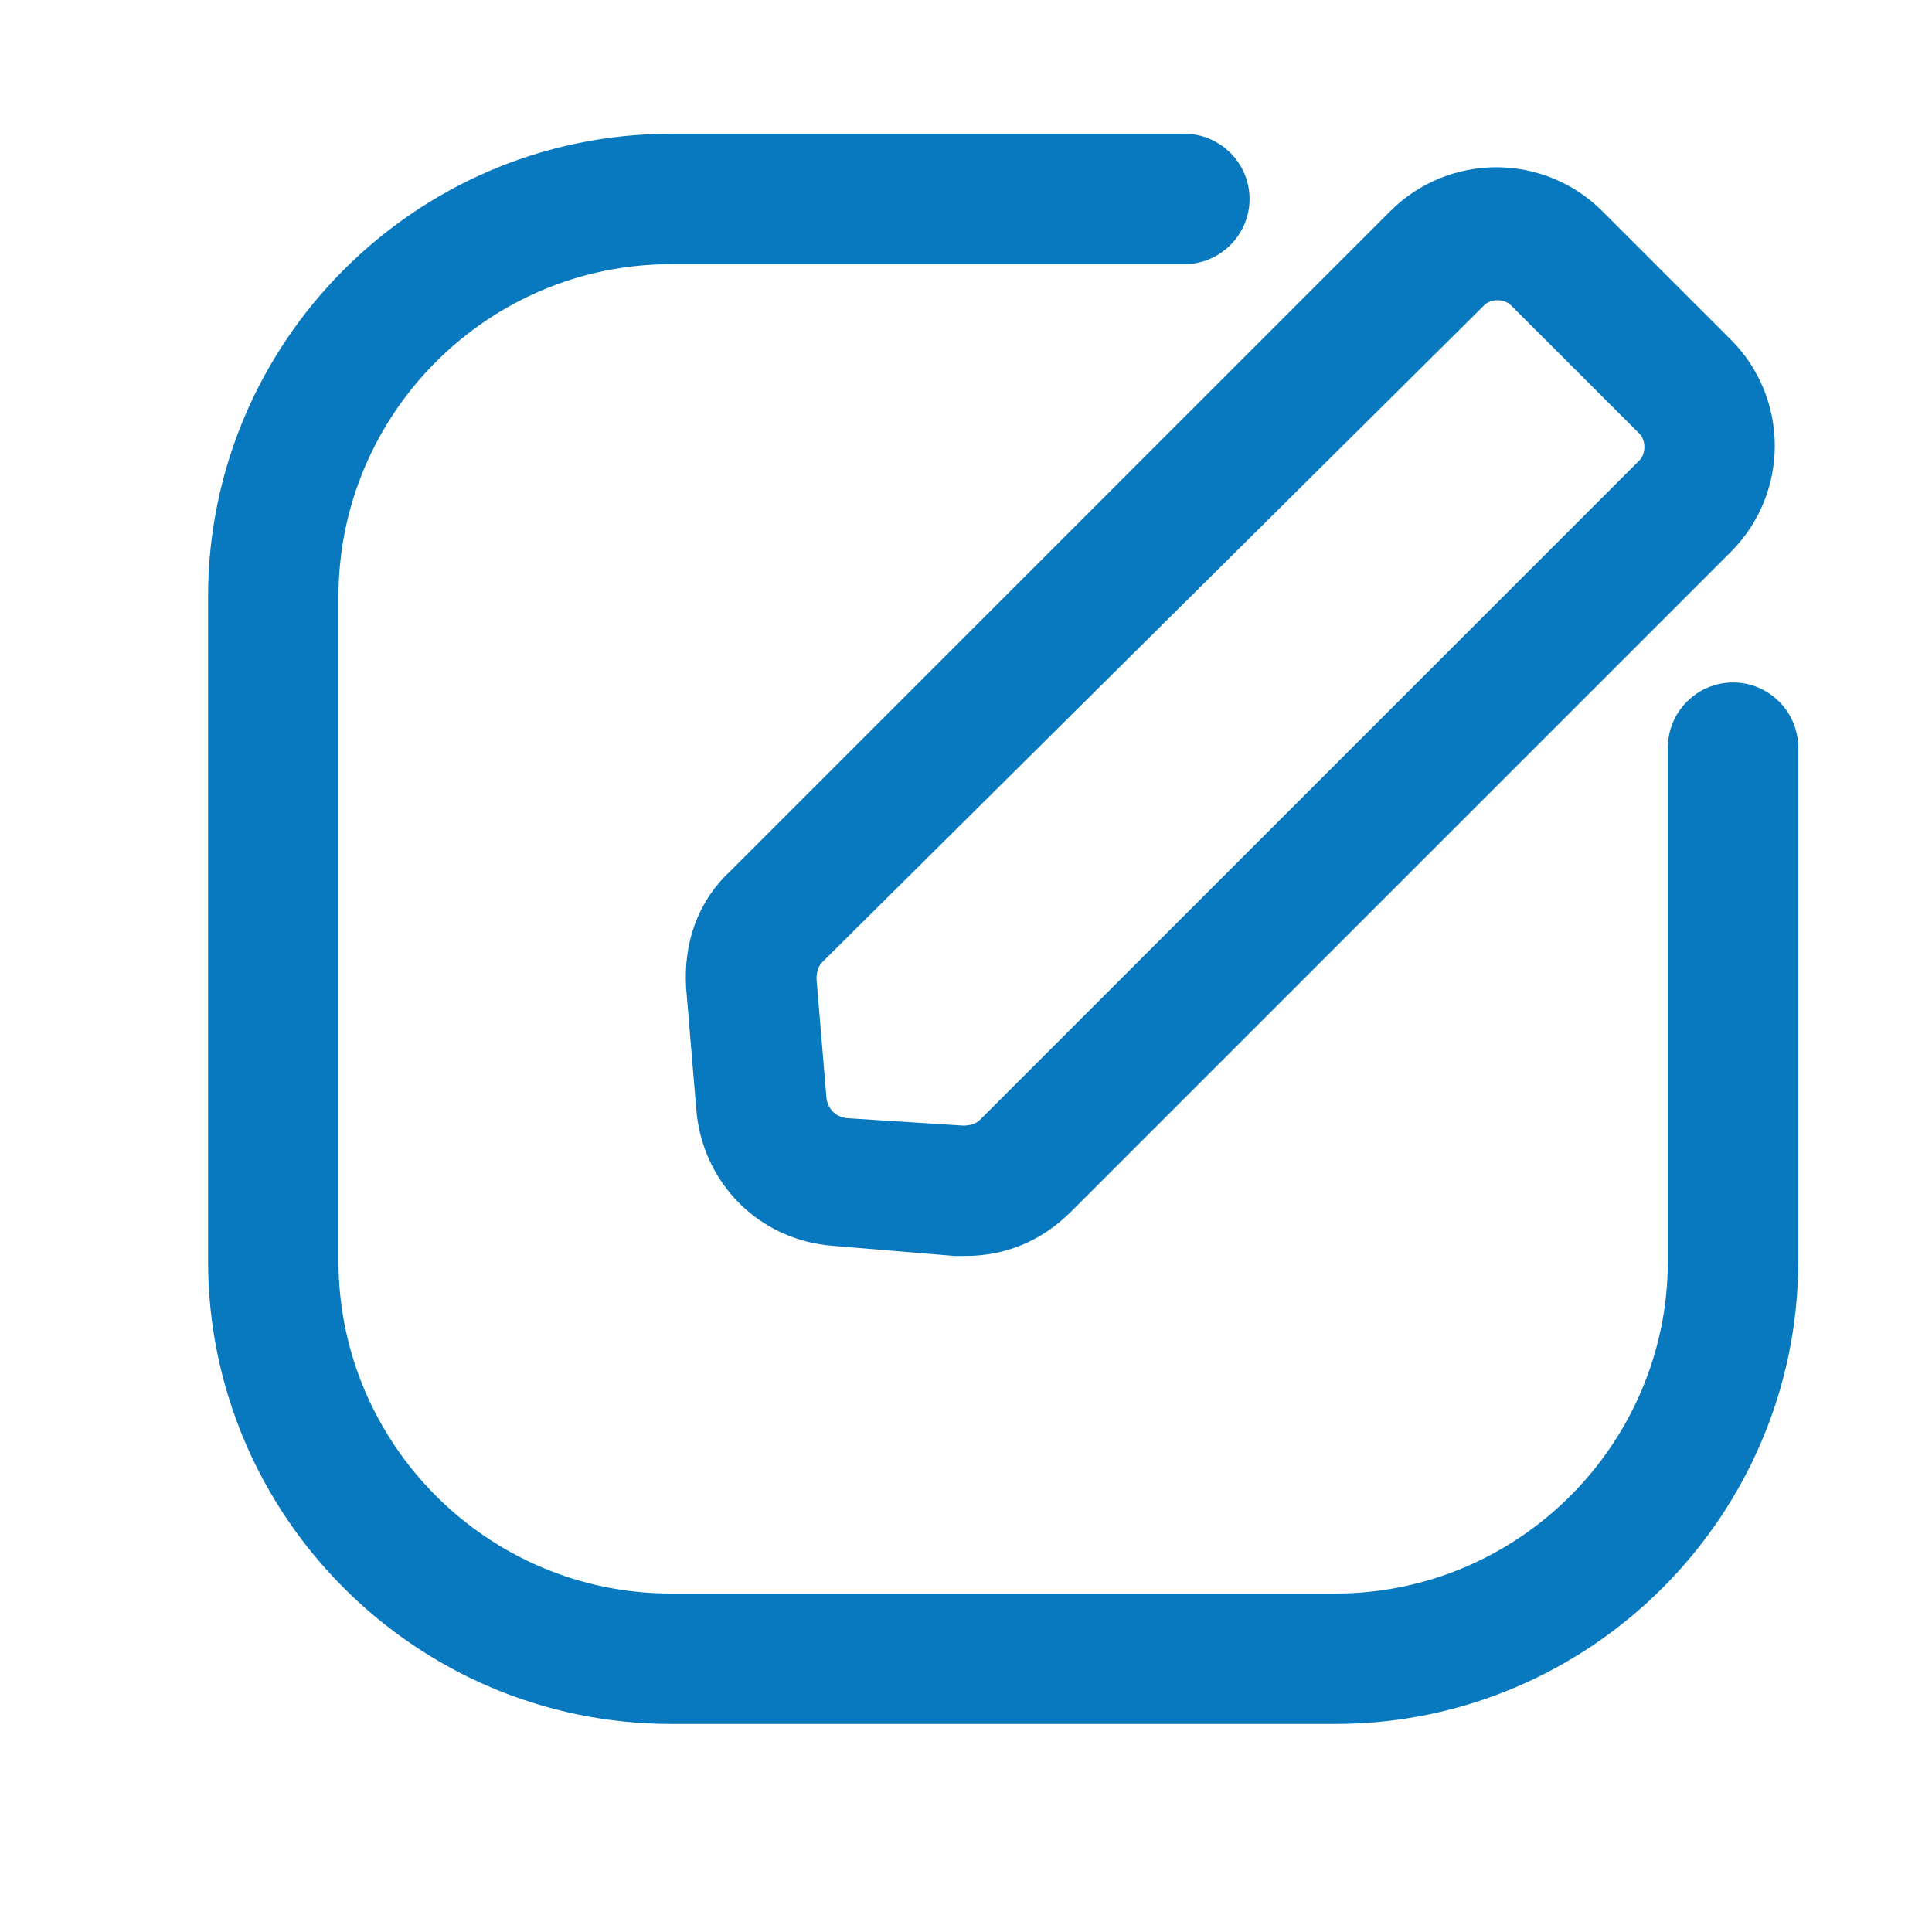
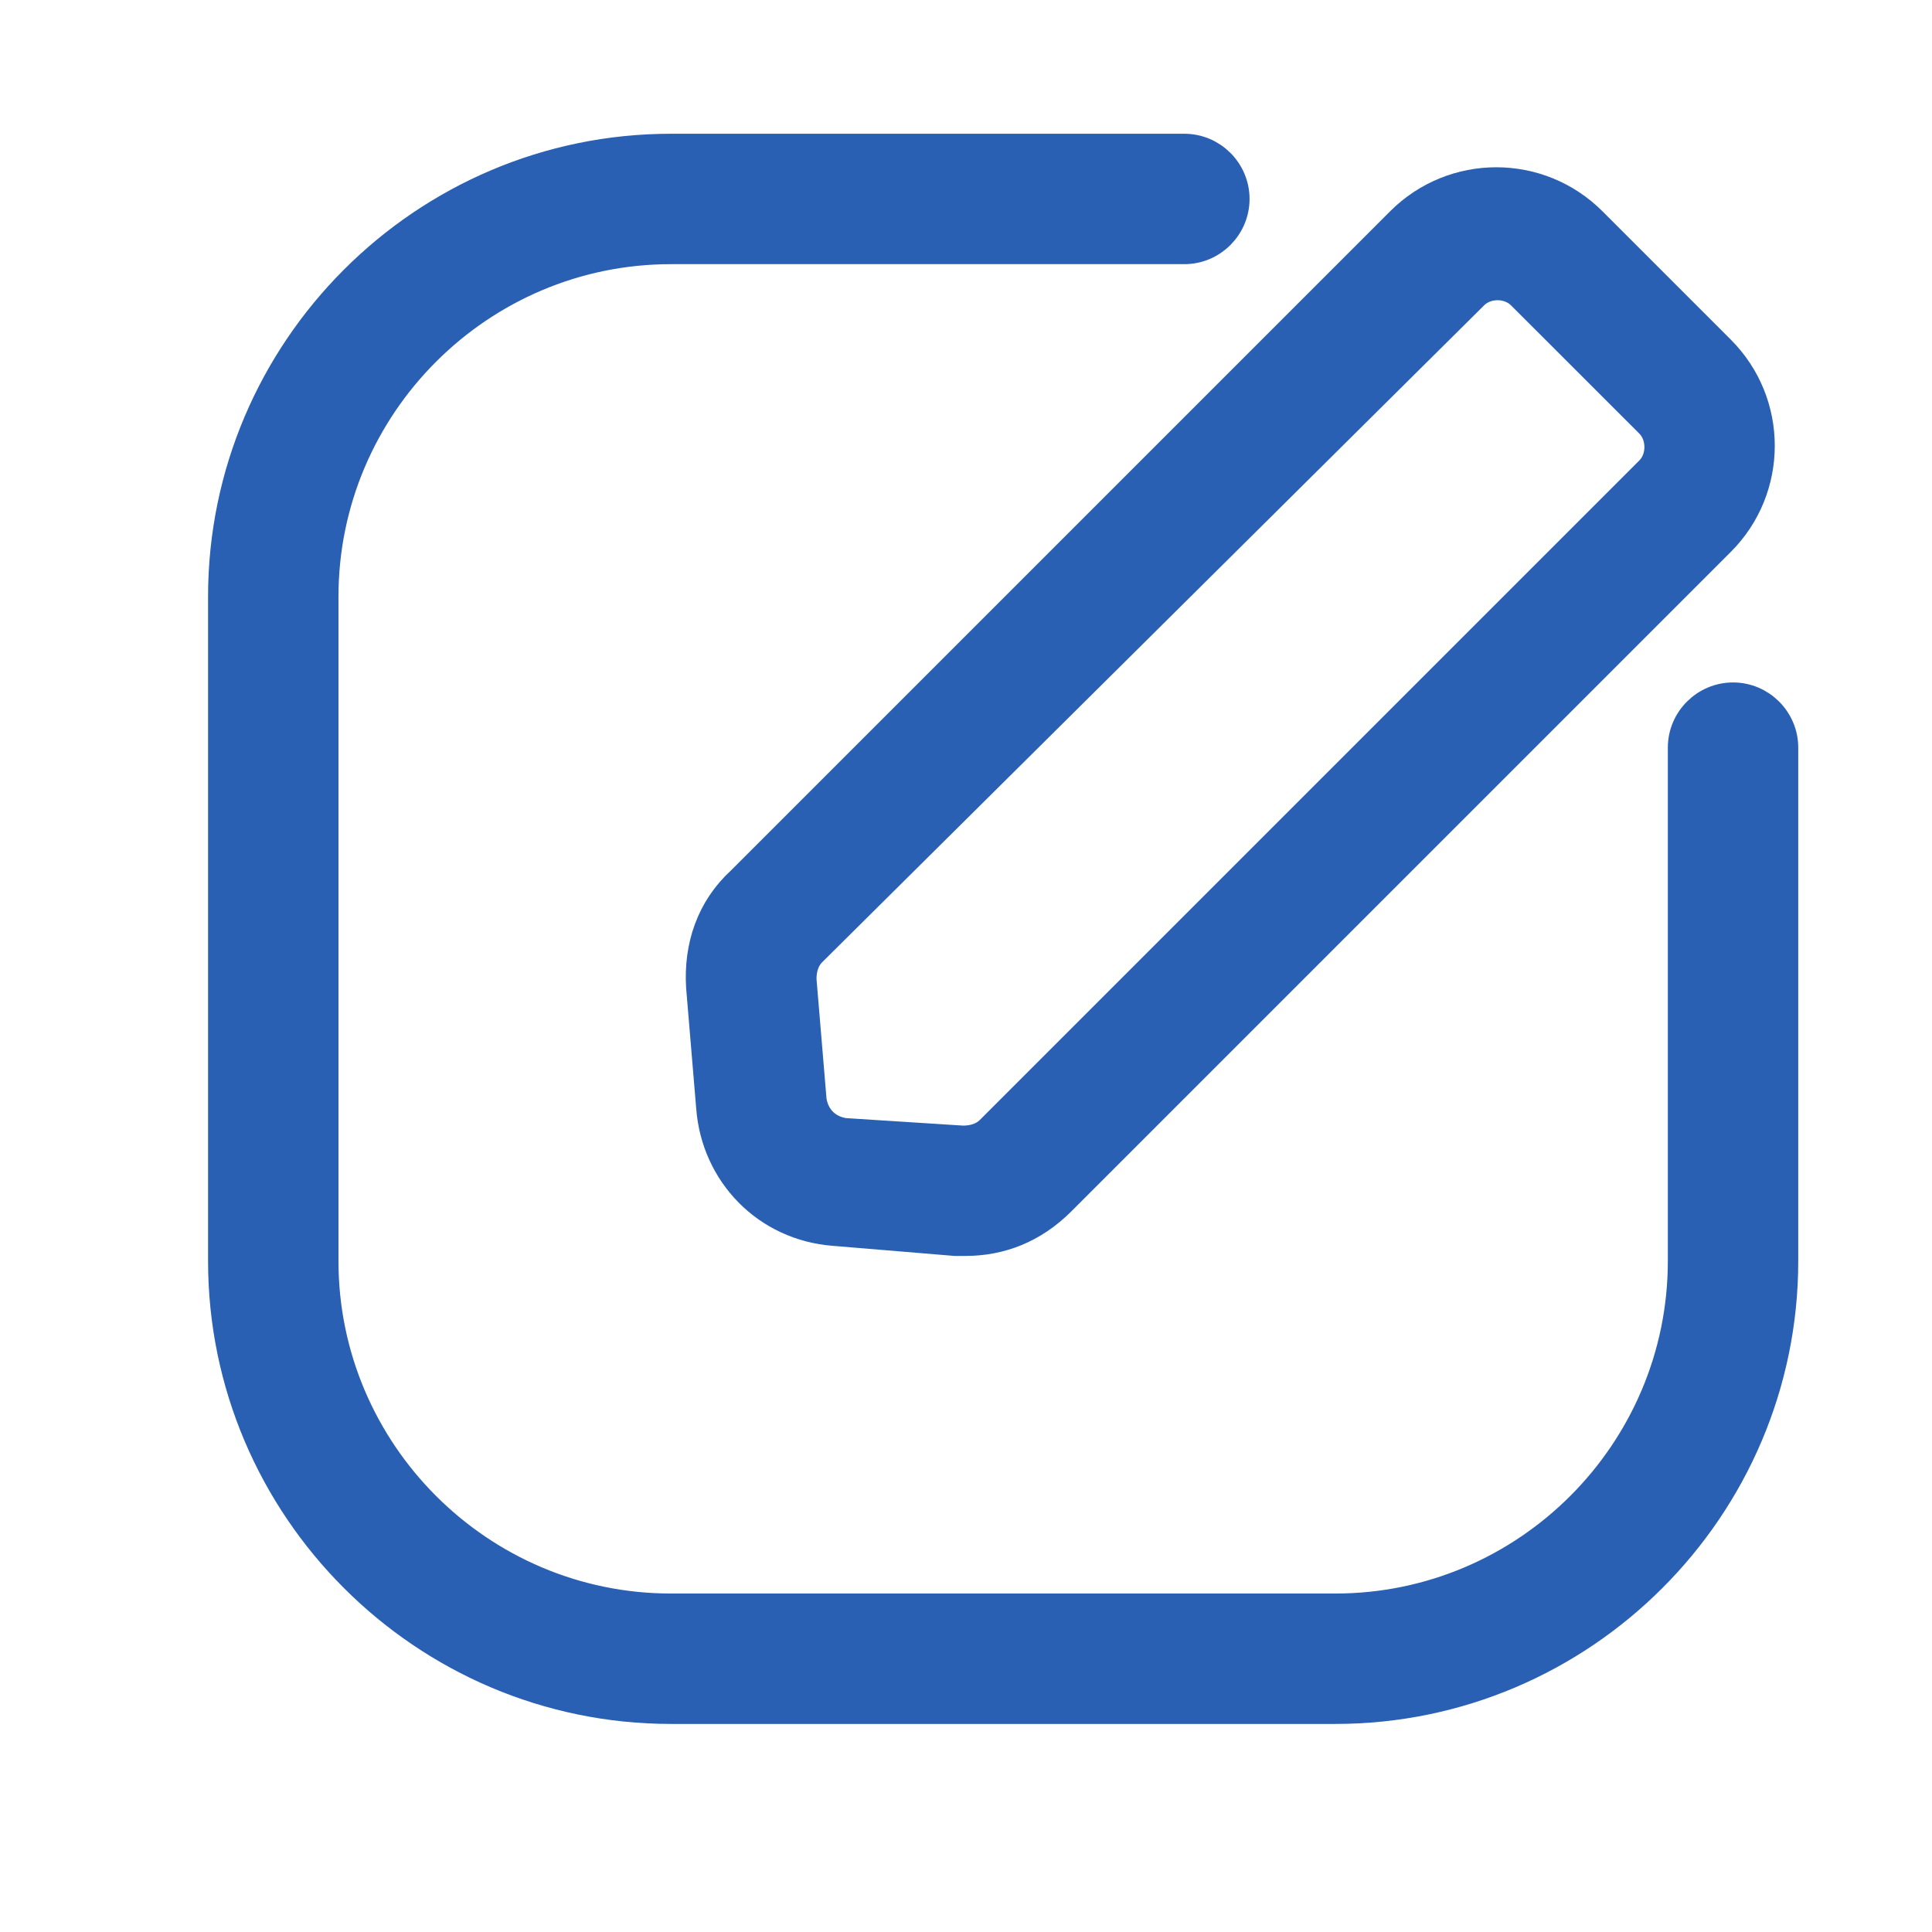
<svg xmlns="http://www.w3.org/2000/svg" width="26" height="26" viewBox="0 0 26 26" fill="none">
  <g id="noun-configuration-3558643 1">
    <g id="Group 1171275225">
      <g id="Group">
        <g id="Group_2">
-           <path id="Vector" d="M12.99 16.702C12.956 16.702 12.888 16.702 12.854 16.702L11.229 16.567C10.314 16.499 9.637 15.788 9.569 14.907L9.433 13.281C9.4 12.739 9.569 12.231 9.975 11.859L18.849 2.985C19.561 2.273 20.712 2.273 21.424 2.985L23.151 4.712C23.862 5.423 23.862 6.575 23.151 7.286L14.277 16.16C13.904 16.533 13.464 16.702 12.99 16.702ZM12.956 15.348C13.091 15.348 13.227 15.314 13.329 15.212L22.203 6.338C22.372 6.169 22.372 5.864 22.203 5.694L20.475 3.967C20.306 3.798 20.001 3.798 19.832 3.967L10.924 12.807C10.822 12.909 10.788 13.044 10.788 13.18L10.924 14.806C10.958 15.043 11.127 15.212 11.364 15.246L12.956 15.348Z" fill="#0879BE" stroke="#0879BE" stroke-width="0.4" />
+           <path id="Vector" d="M12.99 16.702C12.956 16.702 12.888 16.702 12.854 16.702L11.229 16.567C10.314 16.499 9.637 15.788 9.569 14.907L9.433 13.281C9.4 12.739 9.569 12.231 9.975 11.859L18.849 2.985C19.561 2.273 20.712 2.273 21.424 2.985L23.151 4.712C23.862 5.423 23.862 6.575 23.151 7.286L14.277 16.16C13.904 16.533 13.464 16.702 12.99 16.702ZM12.956 15.348C13.091 15.348 13.227 15.314 13.329 15.212L22.203 6.338C22.372 6.169 22.372 5.864 22.203 5.694L20.475 3.967C20.306 3.798 20.001 3.798 19.832 3.967L10.924 12.807C10.822 12.909 10.788 13.044 10.788 13.18L10.924 14.806C10.958 15.043 11.127 15.212 11.364 15.246L12.956 15.348Z" fill="#2A60B3" stroke="#2A60B3" stroke-width="0.4" />
        </g>
      </g>
      <g id="Group_3">
        <g id="Group_4">
          <g id="Group_5">
-             <path id="Vector_2" d="M17.971 23H9.029C5.71 23 3 20.29 3 16.971V8.029C3 4.71 5.71 2 9.029 2H15.939C16.311 2 16.616 2.305 16.616 2.677C16.616 3.05 16.311 3.355 15.939 3.355H9.029C6.455 3.355 4.355 5.455 4.355 8.029V16.971C4.355 19.545 6.455 21.645 9.029 21.645H17.971C20.545 21.645 22.645 19.545 22.645 16.971V10.061C22.645 9.689 22.95 9.384 23.323 9.384C23.695 9.384 24 9.689 24 10.061V16.971C24 20.29 21.29 23 17.971 23Z" fill="#0879BE" stroke="#0879BE" stroke-width="0.4" />
+             <path id="Vector_2" d="M17.971 23H9.029C5.71 23 3 20.29 3 16.971V8.029C3 4.71 5.71 2 9.029 2H15.939C16.311 2 16.616 2.305 16.616 2.677C16.616 3.05 16.311 3.355 15.939 3.355H9.029C6.455 3.355 4.355 5.455 4.355 8.029V16.971C4.355 19.545 6.455 21.645 9.029 21.645H17.971C20.545 21.645 22.645 19.545 22.645 16.971V10.061C22.645 9.689 22.95 9.384 23.323 9.384C23.695 9.384 24 9.689 24 10.061V16.971C24 20.29 21.29 23 17.971 23Z" fill="#2A60B3" stroke="#2A60B3" stroke-width="0.4" />
          </g>
        </g>
      </g>
    </g>
  </g>
</svg>
